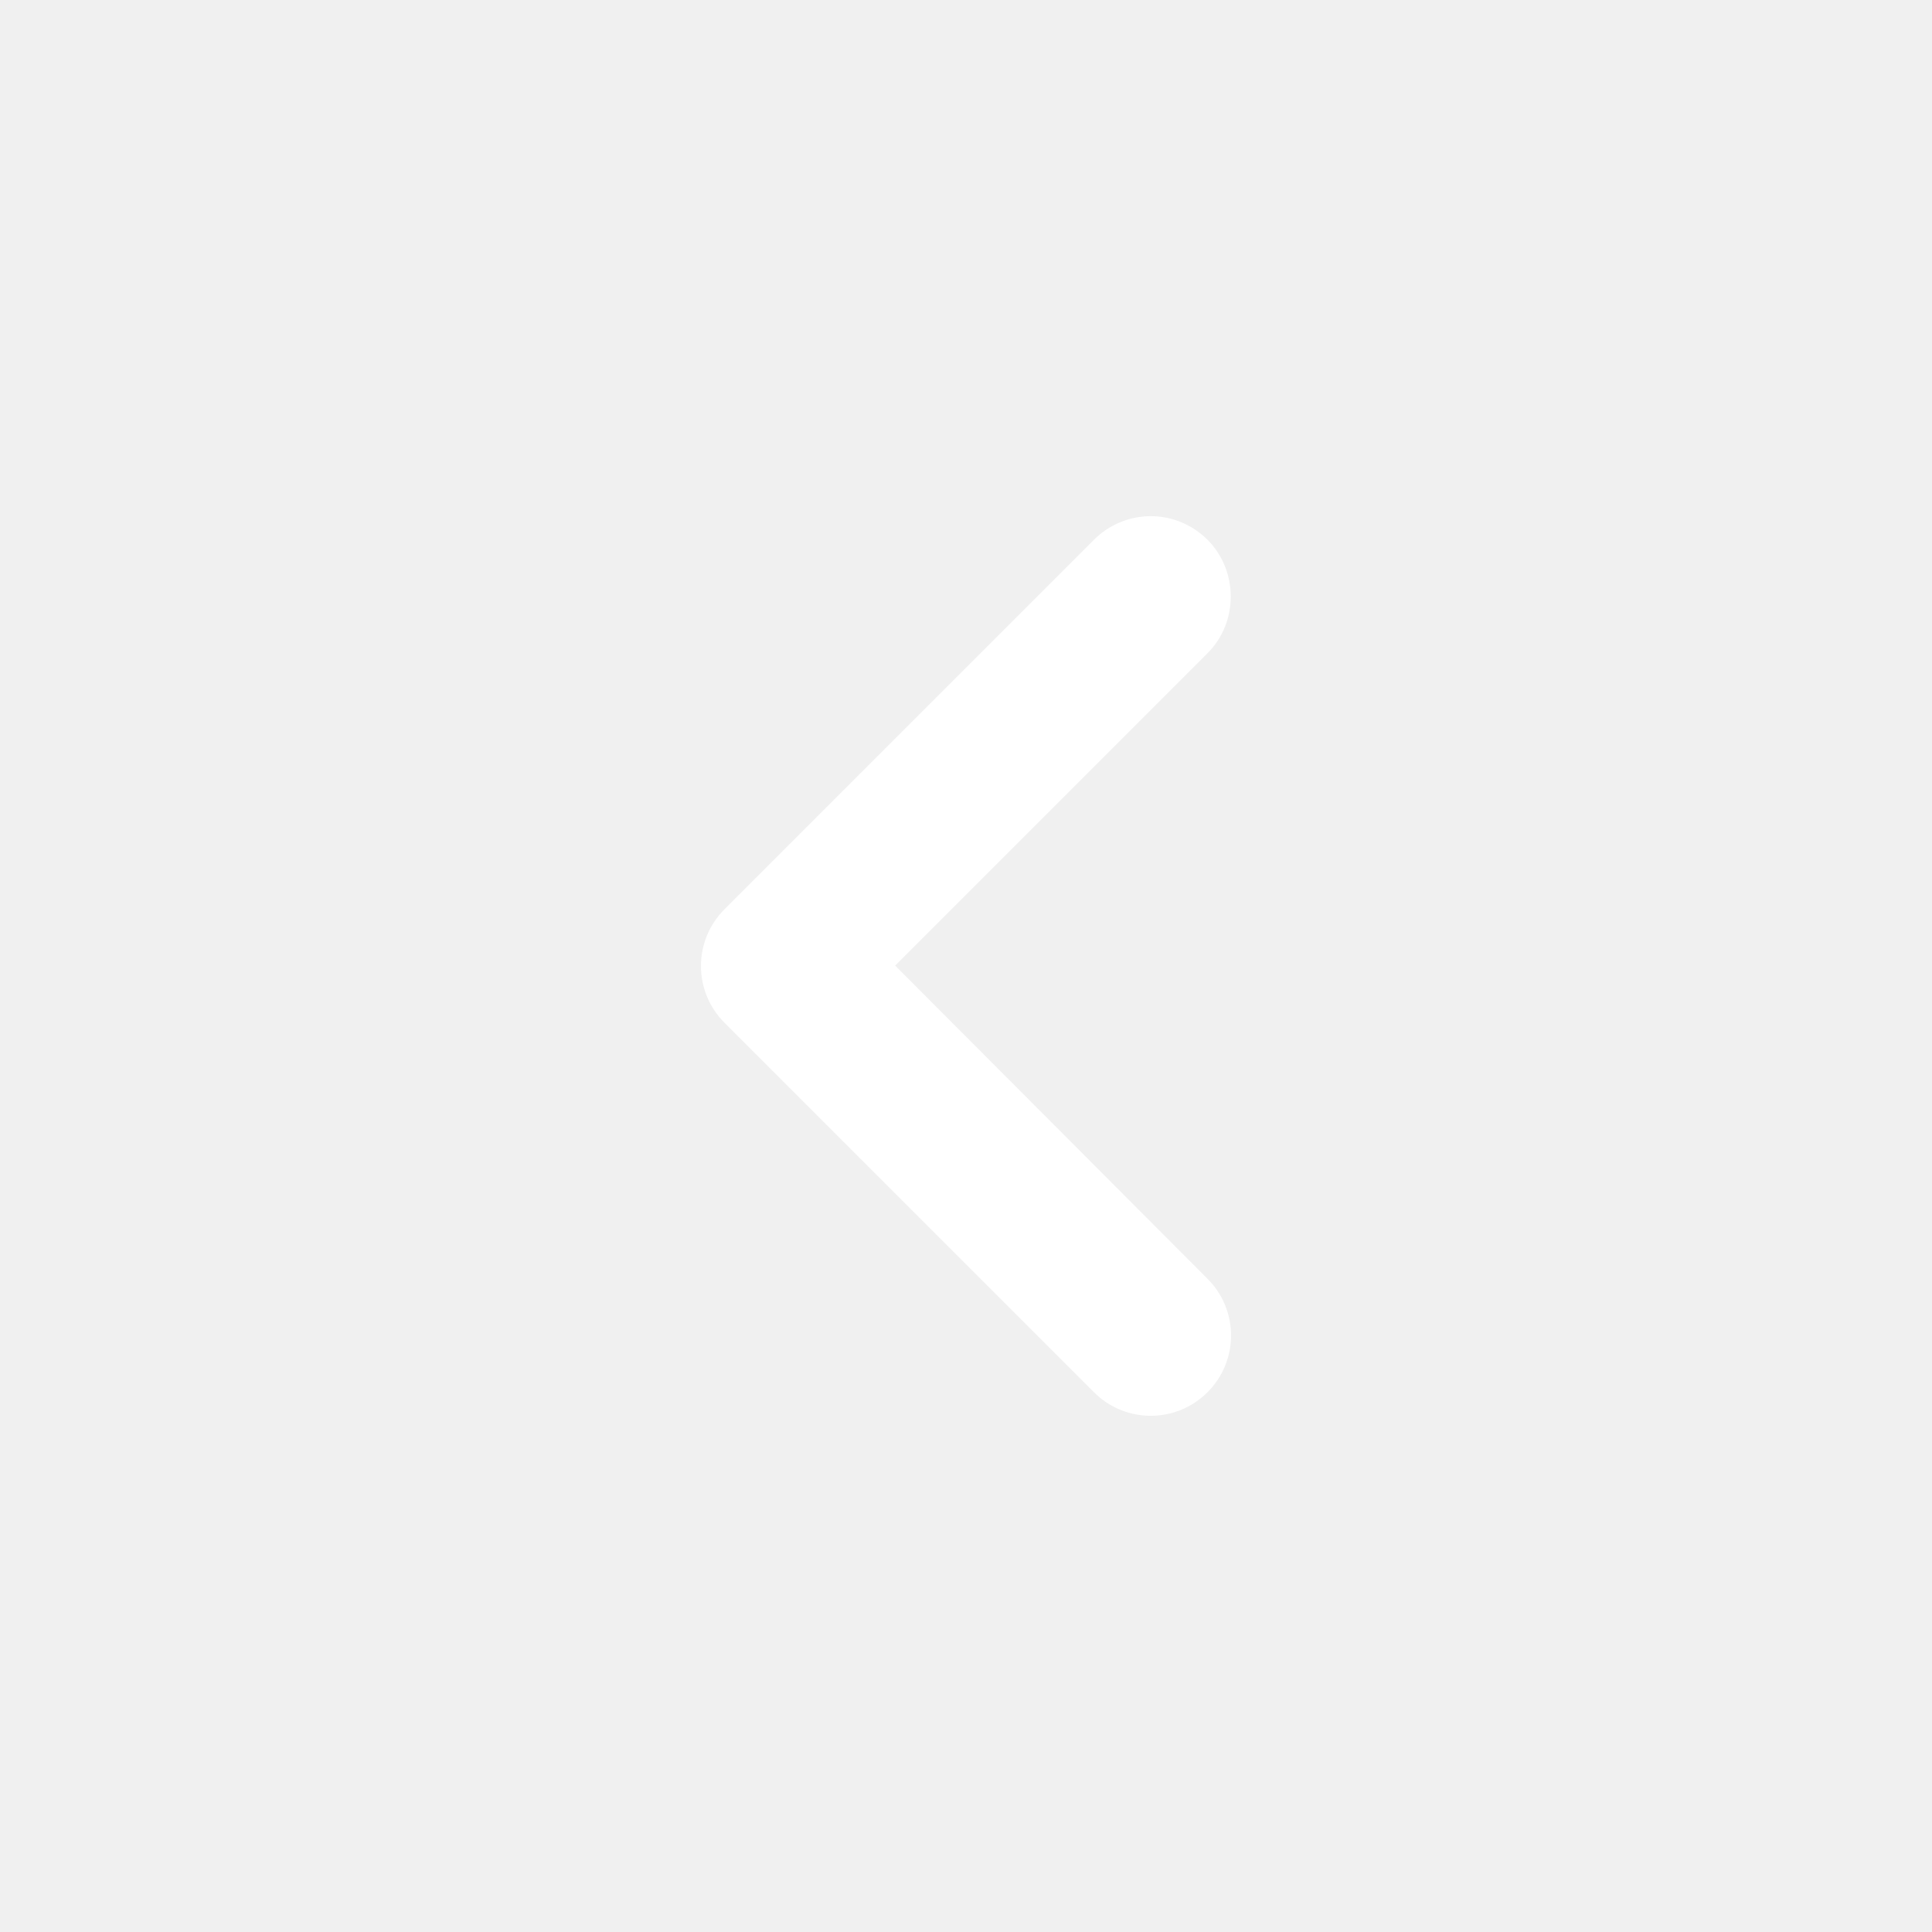
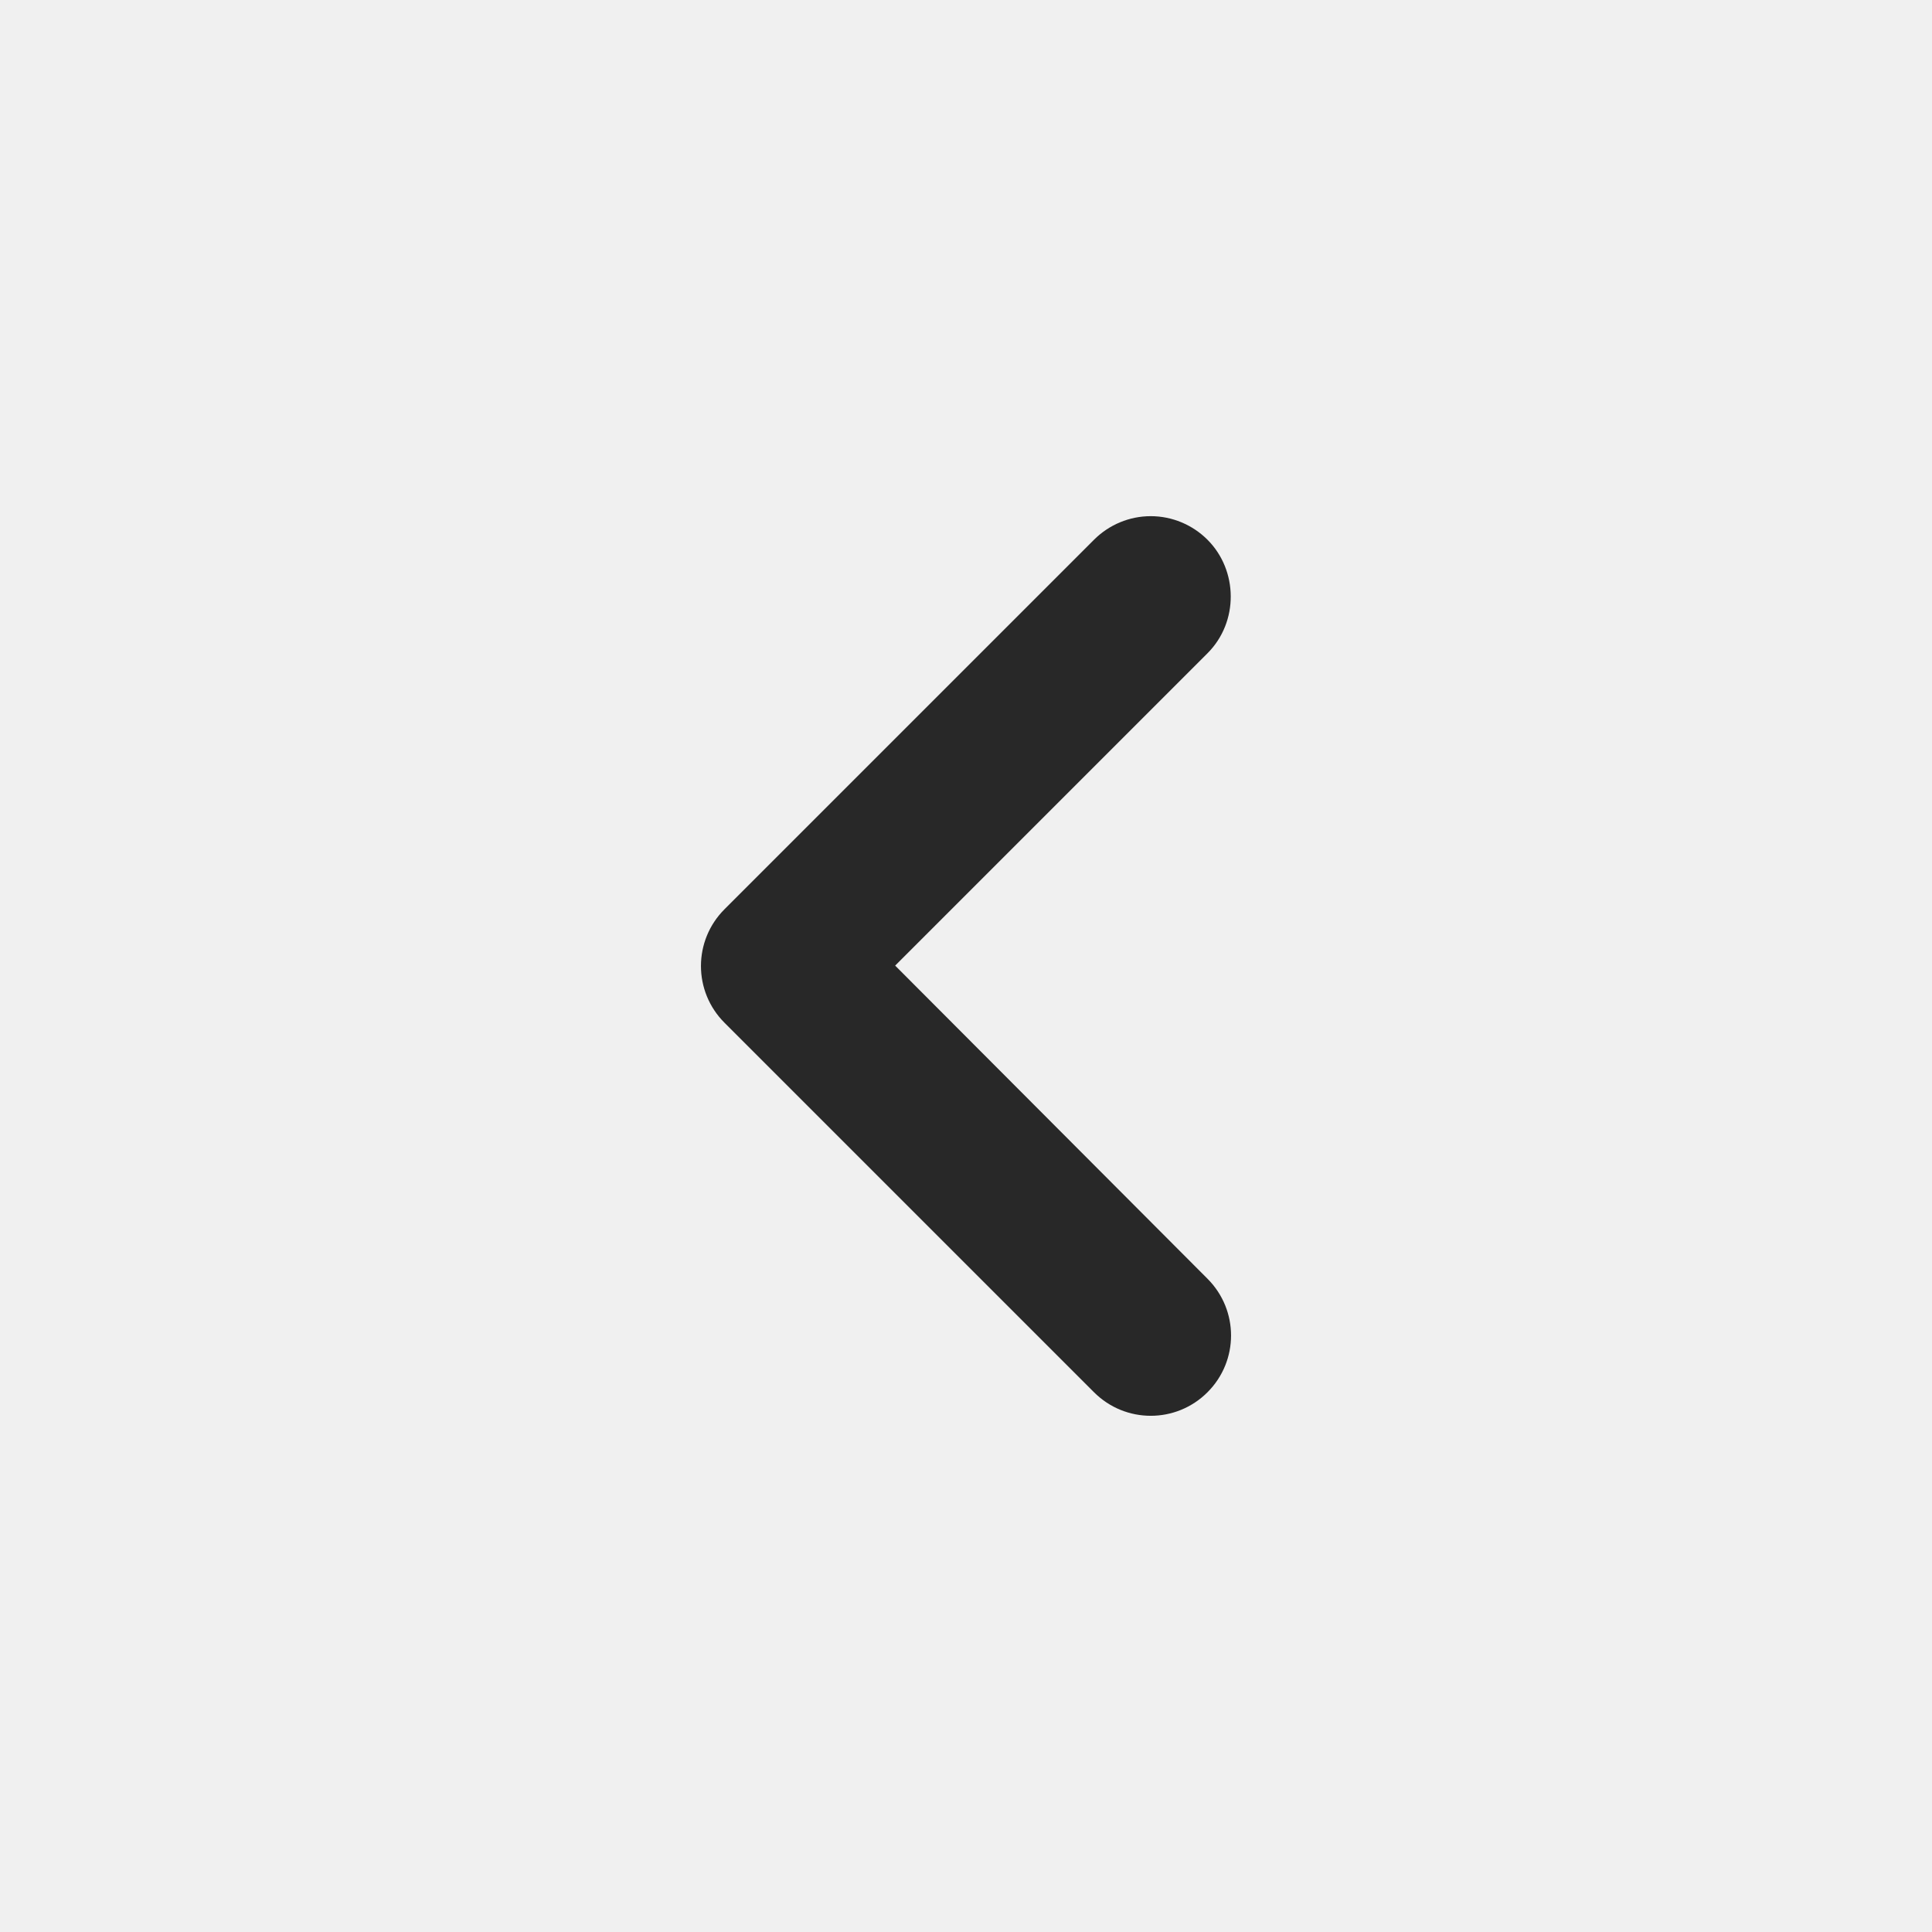
<svg xmlns="http://www.w3.org/2000/svg" width="24" height="24" viewBox="0 0 24 24" fill="none">
  <g id="chevron_left_24px">
-     <path id="icon/navigation/chevron_left_24px" d="M15 6.705C14.813 6.518 14.559 6.412 14.295 6.412C14.03 6.412 13.777 6.518 13.59 6.705L9 11.295C8.61 11.685 8.61 12.315 9 12.705L13.59 17.295C13.98 17.685 14.61 17.685 15 17.295C15.39 16.905 15.39 16.275 15 15.885L11.12 11.995L15 8.115C15.39 7.725 15.38 7.085 15 6.705Z" fill="white" />
+     <path id="icon/navigation/chevron_left_24px" d="M15 6.705C14.813 6.518 14.559 6.412 14.295 6.412C14.03 6.412 13.777 6.518 13.59 6.705L9 11.295C8.61 11.685 8.61 12.315 9 12.705L13.59 17.295C13.98 17.685 14.61 17.685 15 17.295C15.39 16.905 15.39 16.275 15 15.885L11.12 11.995L15 8.115C15.39 7.725 15.38 7.085 15 6.705Z" fill="#282828" />
  </g>
</svg>
